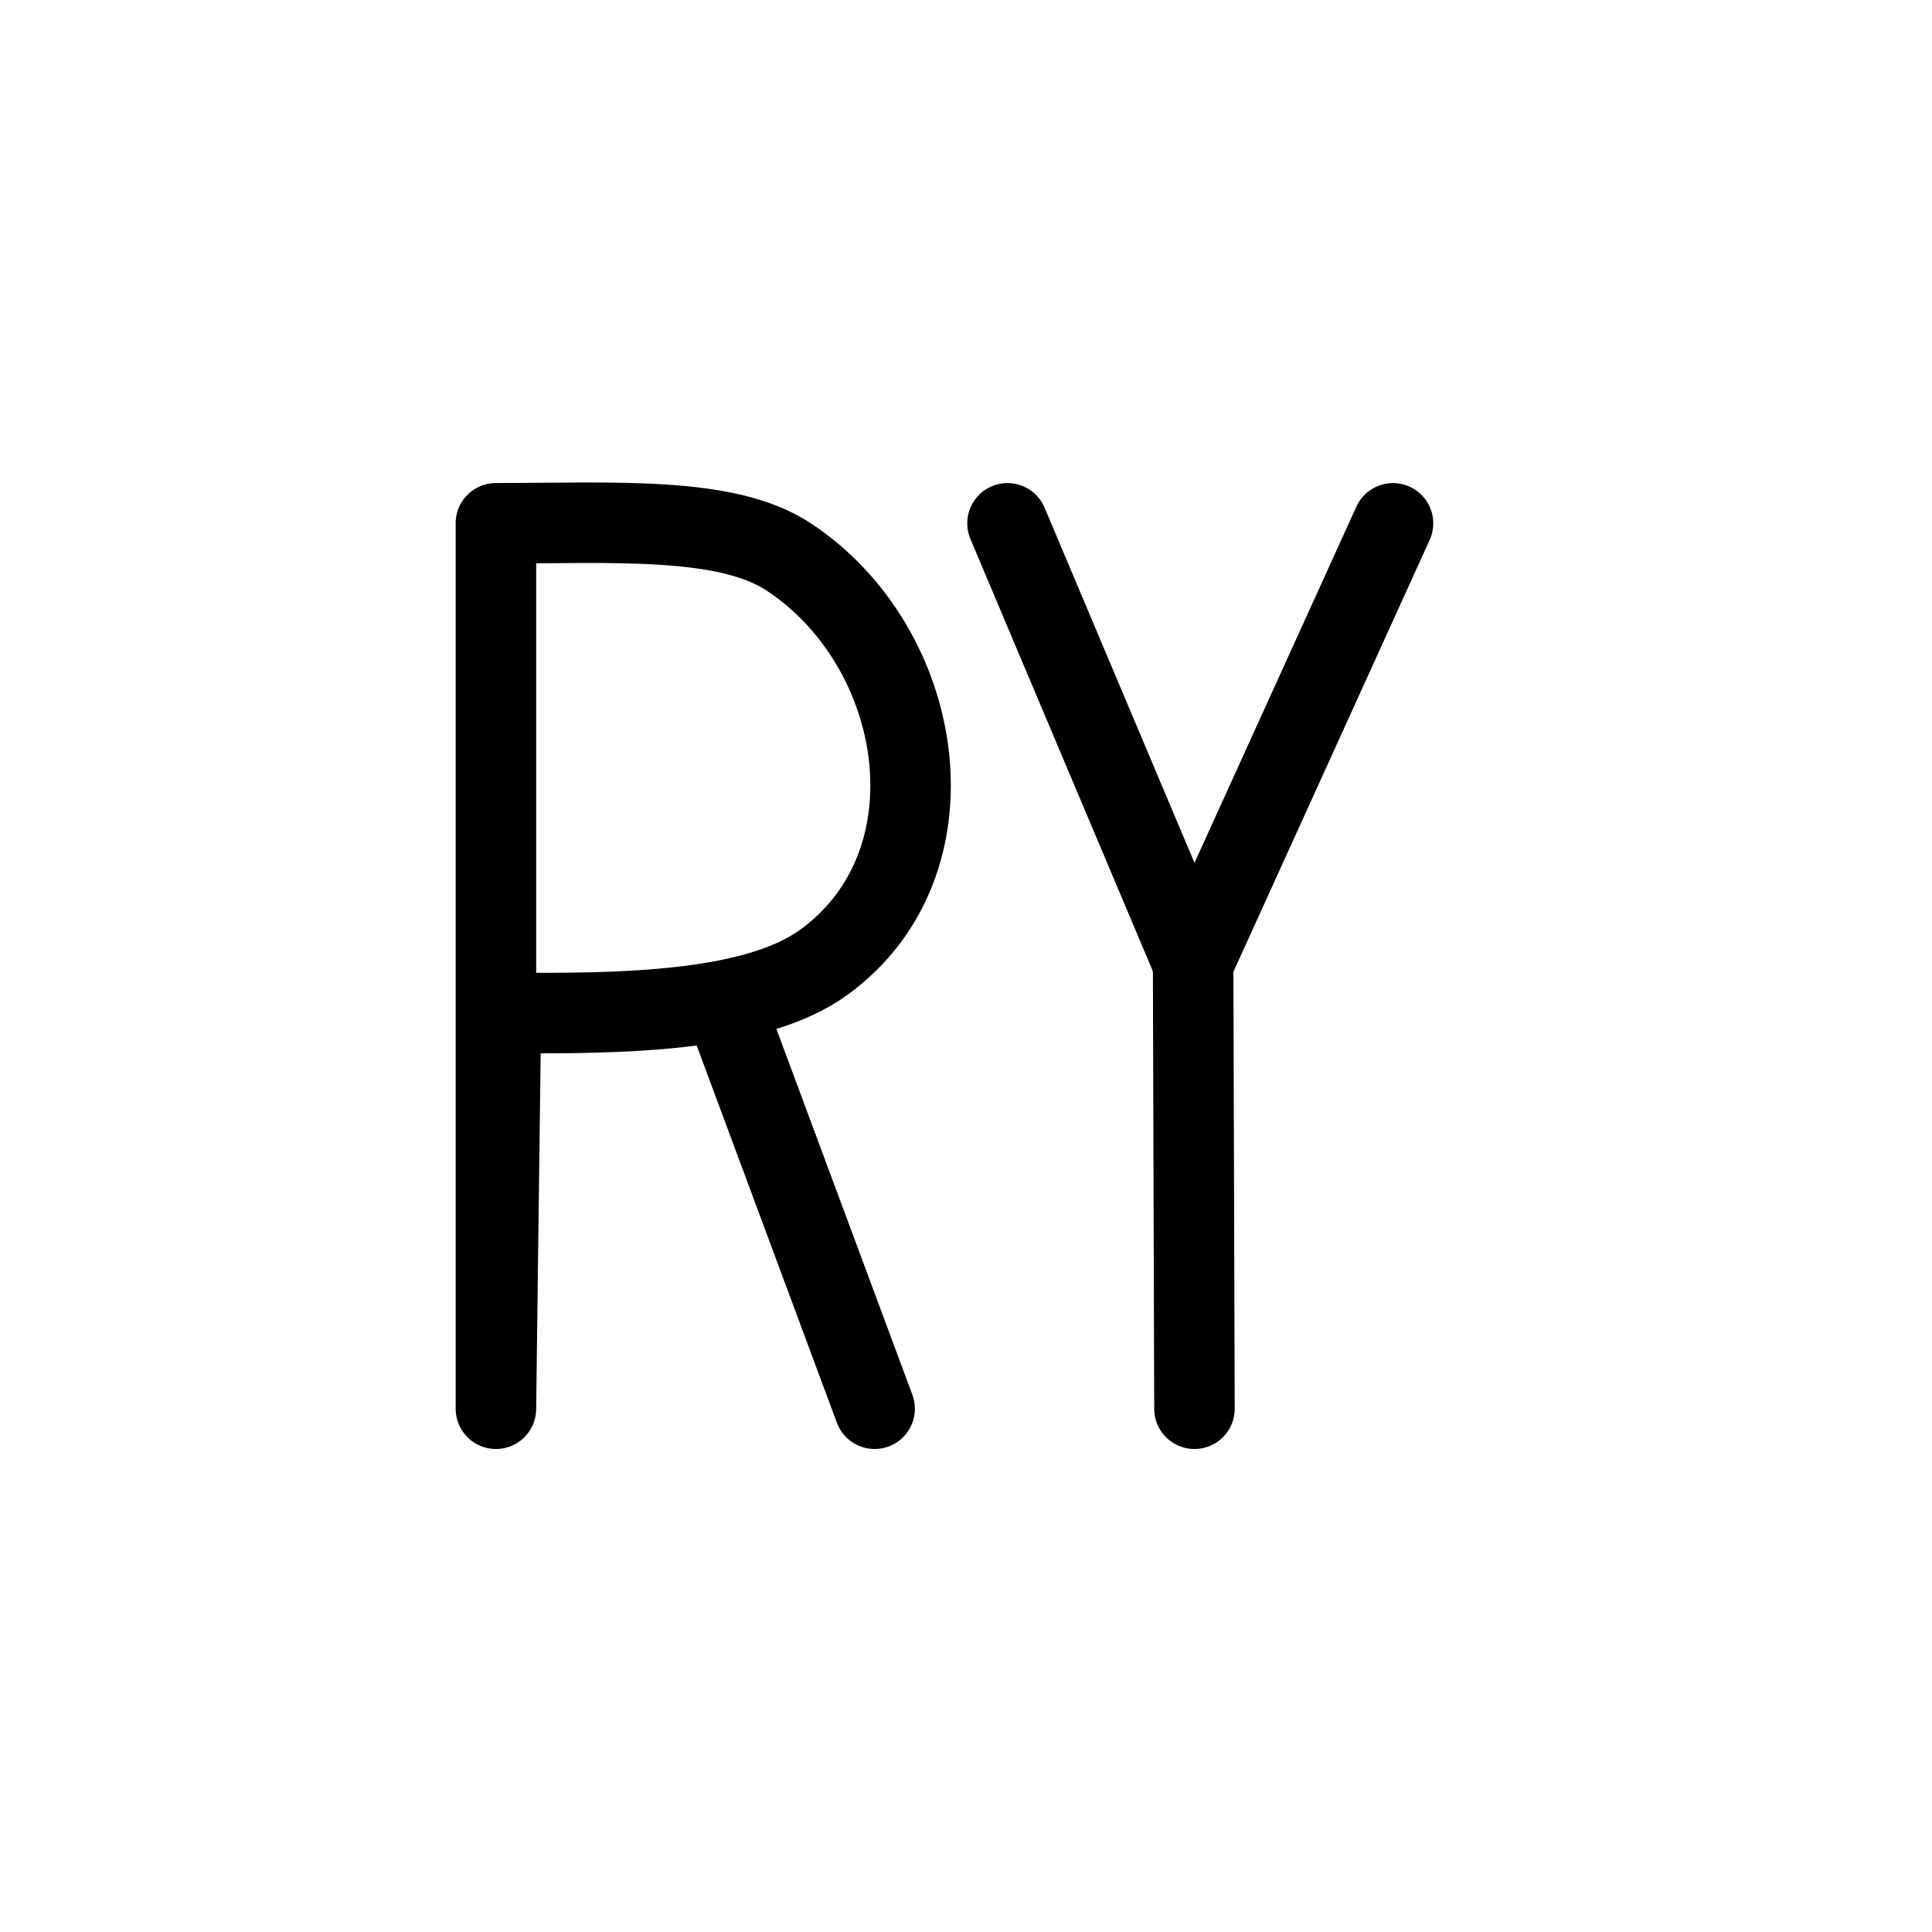
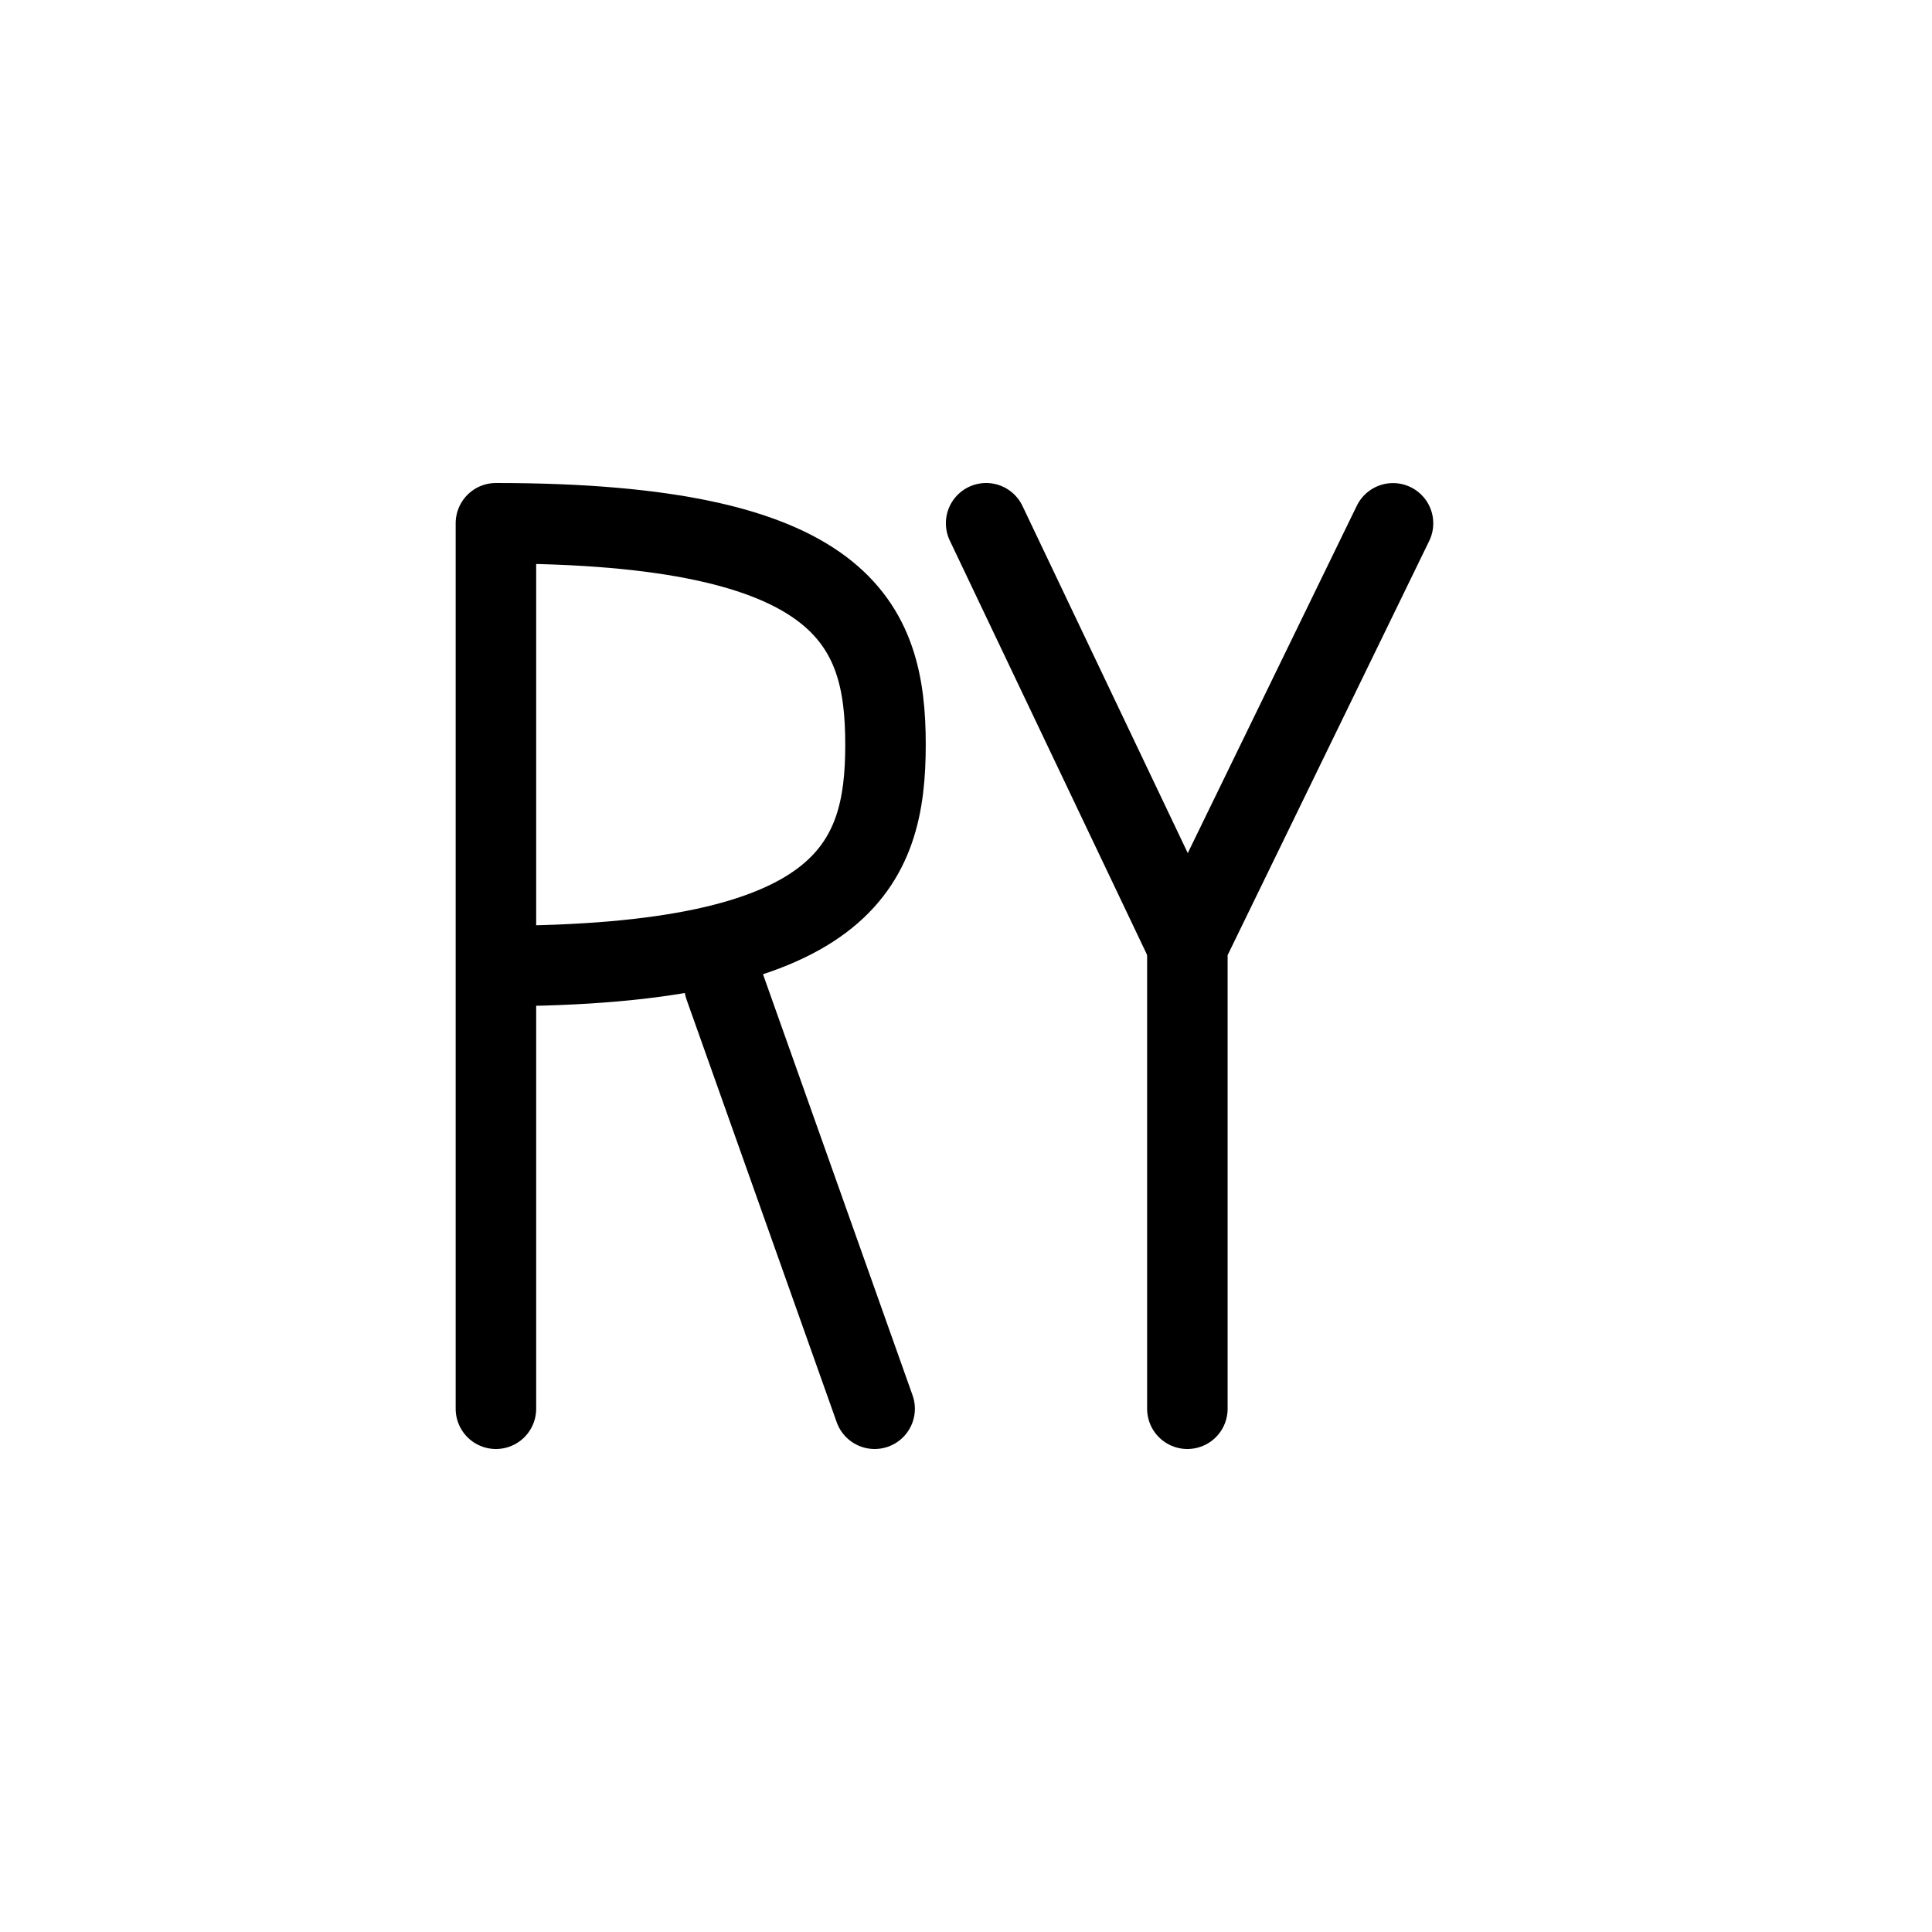
- <svg xmlns="http://www.w3.org/2000/svg" width="48" height="48" viewBox="0 0 48 48" stroke="currentColor" version="1.1" id="svg8">
-   <defs id="defs2" />
-   <g id="layer1">
-     <path id="path833" style="fill:none;stroke-width:2;stroke-linecap:round;stroke-linejoin:round;stroke-miterlimit:4;stroke-dasharray:none;stroke-opacity:1" d="M 12.321,13.002 V 35 l 0.124,-9.837 c 3.148,0.038 6.354,-0.042 8.024,-1.256 3.393,-2.465 2.536,-7.83 -0.883,-10.076 -1.55,-1.019 -4.377,-0.83 -7.266,-0.83 z M 18.236,25.6 21.73,35 Z" />
-     <path style="fill:none;stroke-width:2;stroke-linecap:round;stroke-linejoin:round;stroke-miterlimit:4;stroke-dasharray:none;stroke-opacity:1" d="M 34.609,13.002 29.643,23.929" id="path837" />
-     <path style="fill:none;stroke-width:2;stroke-linecap:round;stroke-linejoin:round;stroke-miterlimit:4;stroke-dasharray:none;stroke-opacity:1" d="m 25.031,13.002 4.612,10.927" id="path839-3" />
-     <path style="fill:none;stroke-width:2;stroke-linecap:round;stroke-linejoin:round;stroke-miterlimit:4;stroke-dasharray:none;stroke-opacity:1" d="M 29.643,23.929 29.676,35" id="path837-4" />
-   </g>
+ <svg xmlns="http://www.w3.org/2000/svg" width="48" height="48" viewBox="0 0 48 48" fill="none">
+   <path d="M12.321 35V24M18 24.5L21.73 35M12.321 24V13C21 13 22 15.5 22 18.5C22 21.5 21 24 12.321 24Z" stroke="currentColor" stroke-width="2" stroke-linecap="round" stroke-linejoin="round" />
+   <path d="M34.609 13.002L29.5 23.5V35" stroke="currentColor" stroke-width="2" stroke-linecap="round" stroke-linejoin="round" />
+   <path d="M24.5 13L29.5 23.5" stroke="currentColor" stroke-width="2" stroke-linecap="round" stroke-linejoin="round" />
</svg>
